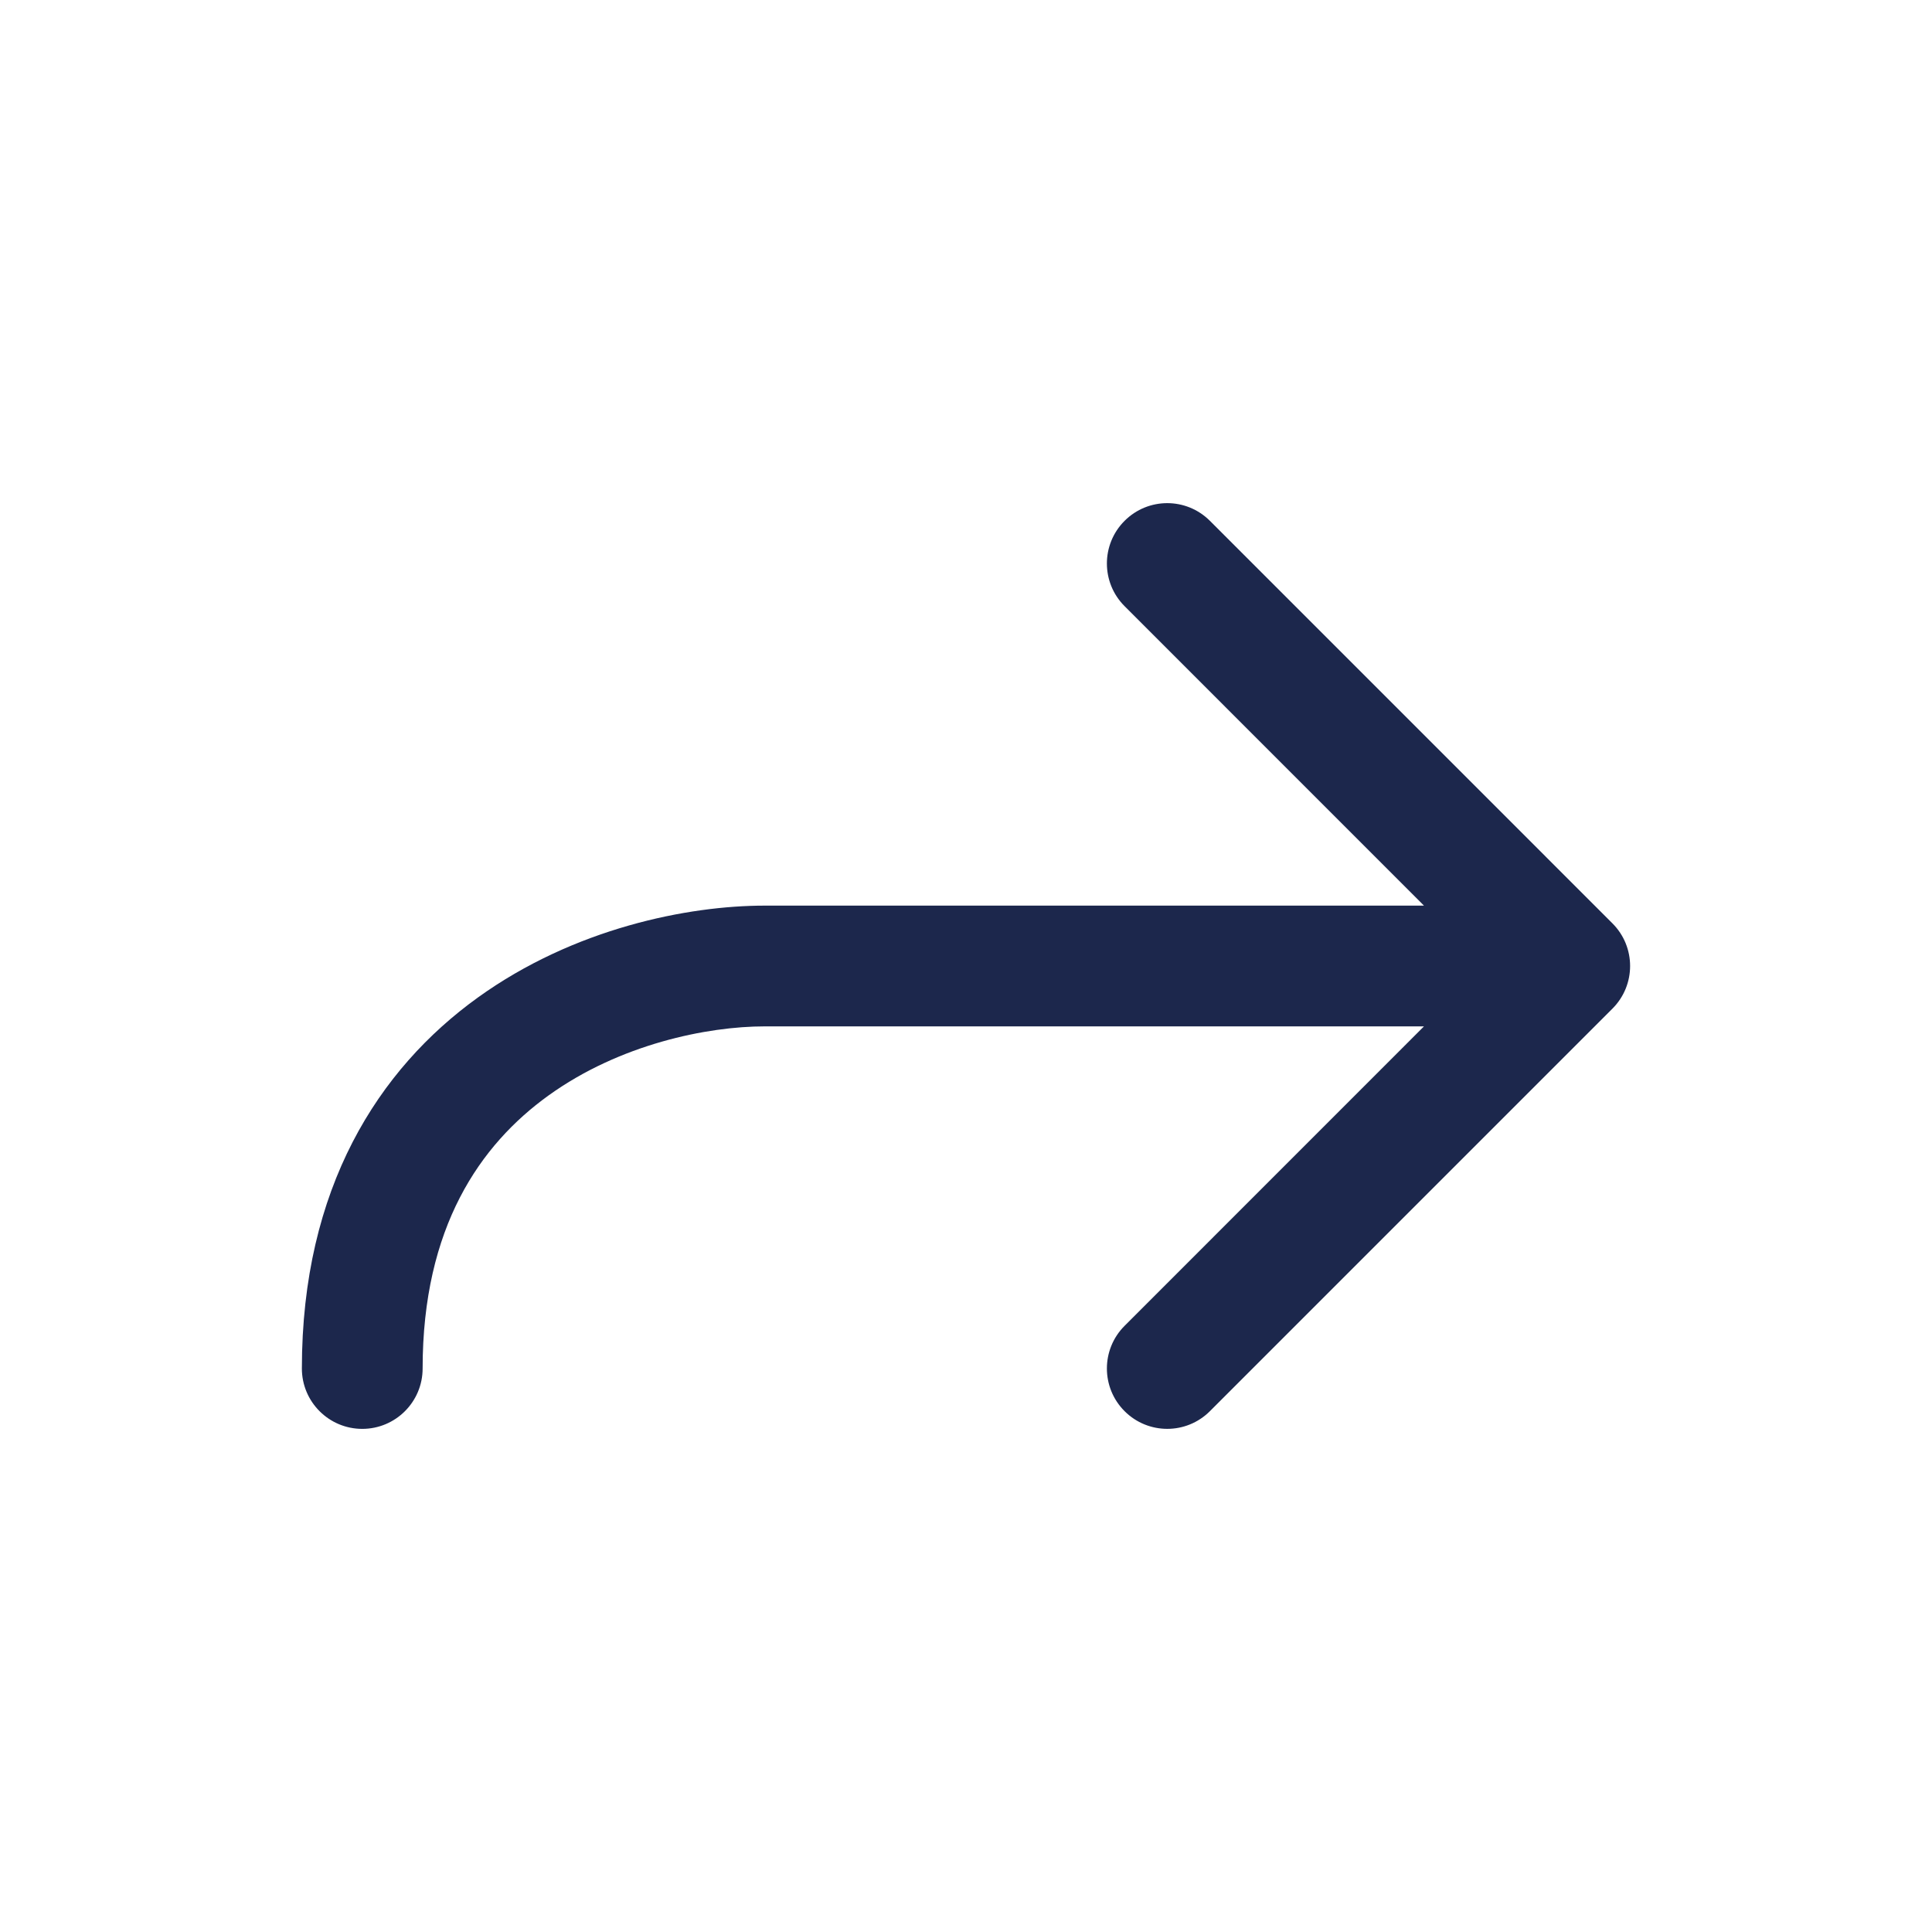
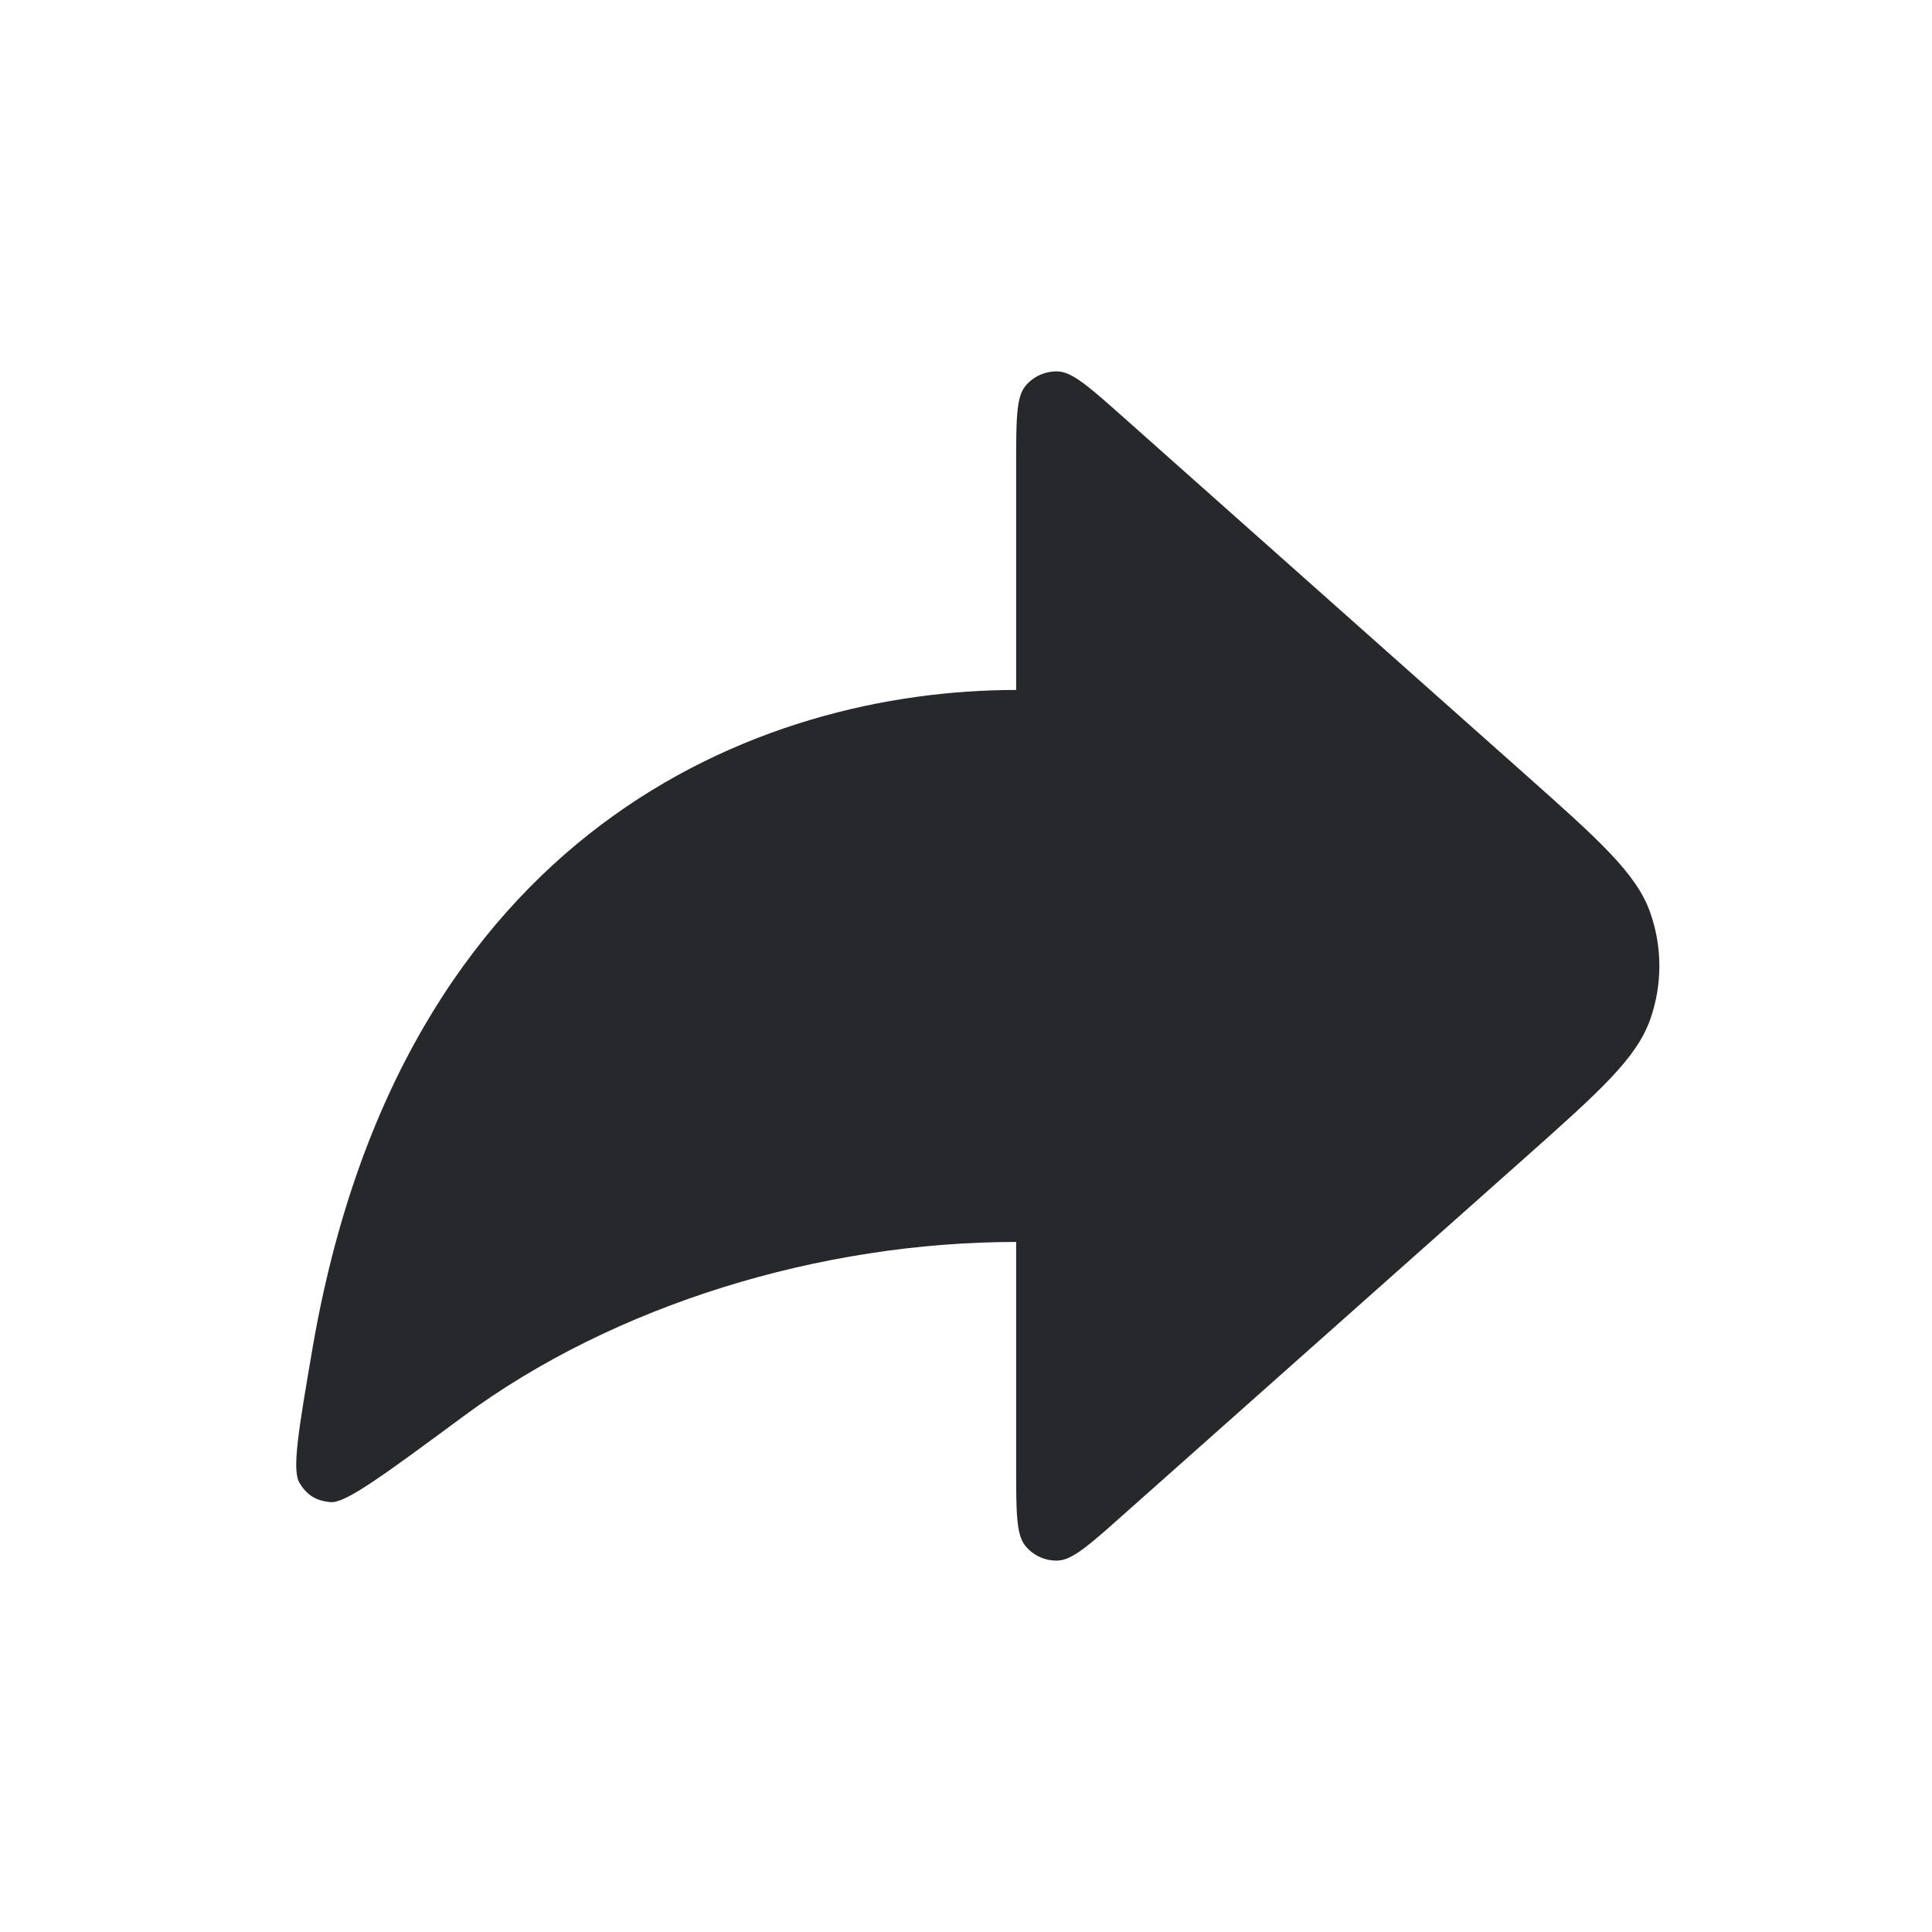
<svg xmlns="http://www.w3.org/2000/svg" width="24" height="24" viewBox="0 0 24 24" fill="none">
-   <path fill-rule="evenodd" clip-rule="evenodd" d="M13.97 6.47C14.263 6.177 14.737 6.177 15.03 6.47L20.03 11.47C20.323 11.763 20.323 12.237 20.03 12.53L15.03 17.53C14.737 17.823 14.263 17.823 13.97 17.53C13.677 17.237 13.677 16.763 13.97 16.47L17.689 12.75L9.5 12.75C8.787 12.75 7.7 12.97 6.813 13.609C5.965 14.22 5.25 15.244 5.25 17C5.25 17.414 4.914 17.75 4.5 17.75C4.086 17.75 3.75 17.414 3.75 17C3.75 14.756 4.702 13.28 5.937 12.391C7.133 11.53 8.547 11.25 9.5 11.25L17.689 11.25L13.97 7.53C13.677 7.237 13.677 6.763 13.97 6.47Z" fill="#1C274C" />
+   <path d="M13.955 5.183L18.933 9.608C19.863 10.435 20.329 10.849 20.5 11.337C20.651 11.766 20.651 12.233 20.5 12.662C20.329 13.151 19.863 13.564 18.933 14.392L13.955 18.816C13.533 19.192 13.322 19.379 13.142 19.386C12.986 19.392 12.837 19.325 12.738 19.204C12.623 19.066 12.623 18.783 12.623 18.218V15.428C10.195 15.428 7.631 16.208 5.758 17.593C4.783 18.313 4.296 18.674 4.11 18.66C3.929 18.646 3.814 18.575 3.72 18.42C3.624 18.26 3.709 17.762 3.879 16.767C4.984 10.3 9.434 8.571 12.623 8.571V5.781C12.623 5.216 12.623 4.934 12.738 4.795C12.837 4.675 12.986 4.608 13.142 4.614C13.322 4.62 13.533 4.808 13.955 5.183Z" fill="#26282B" />
</svg>
